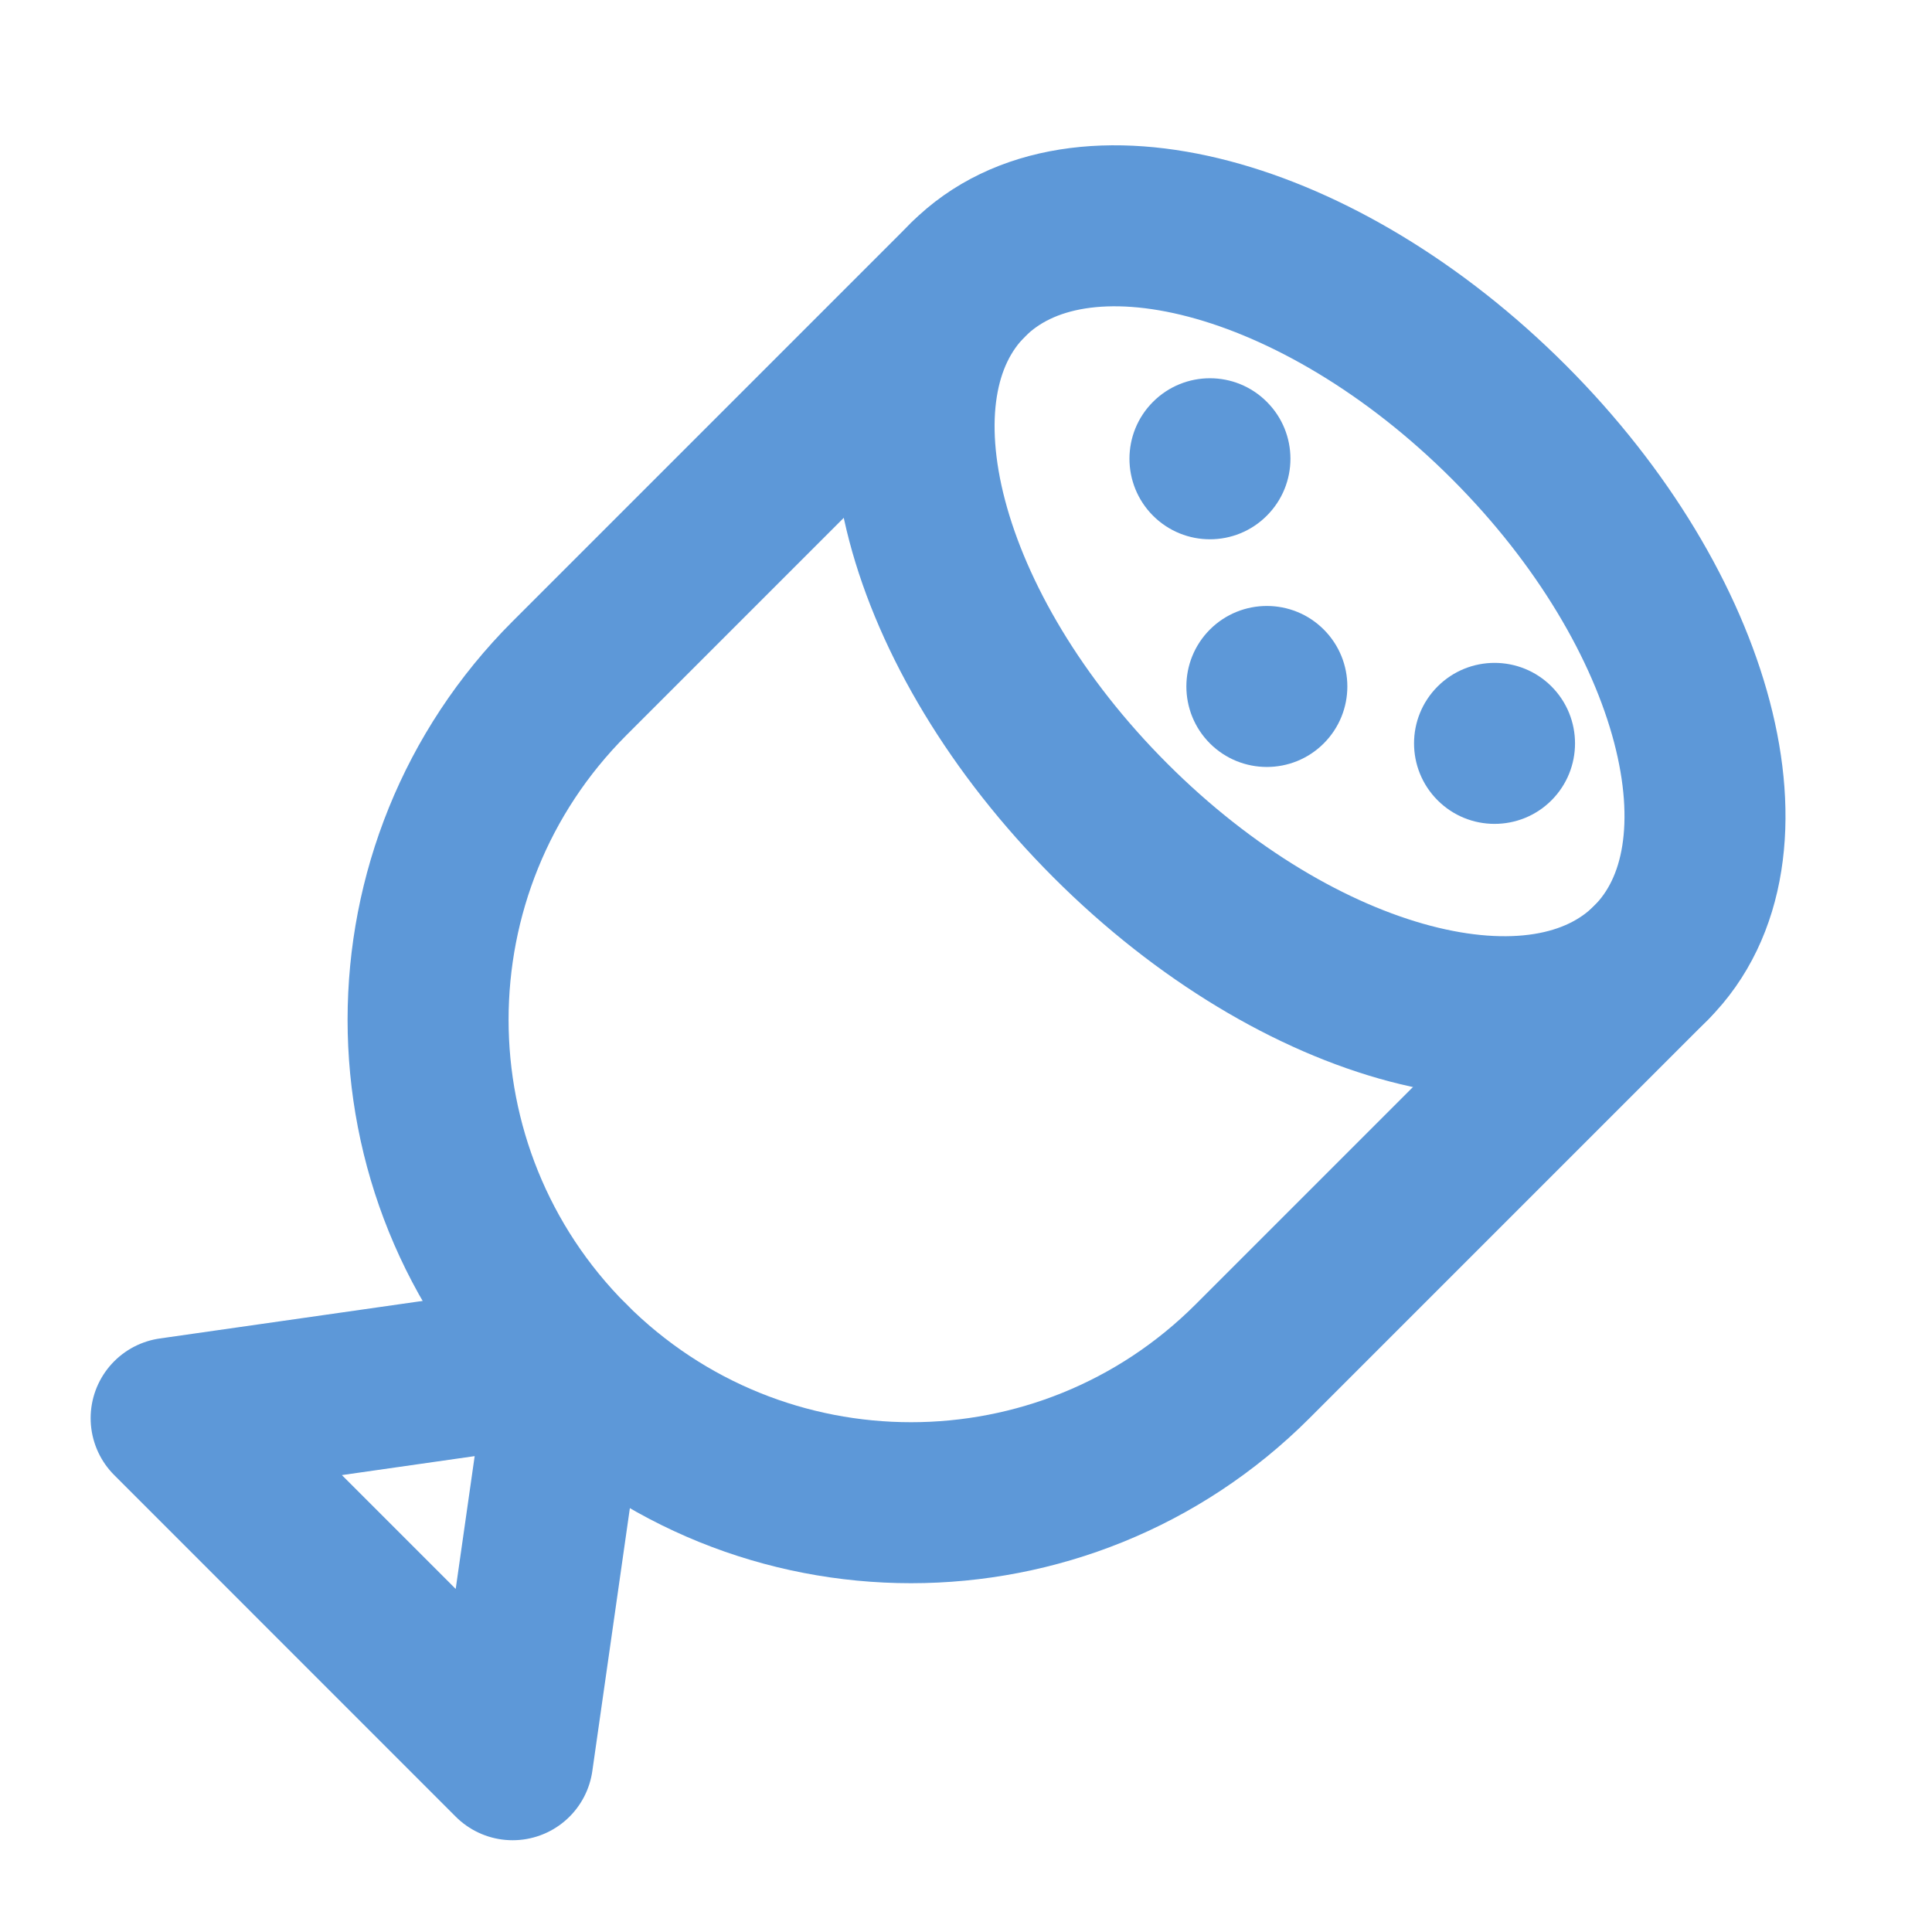
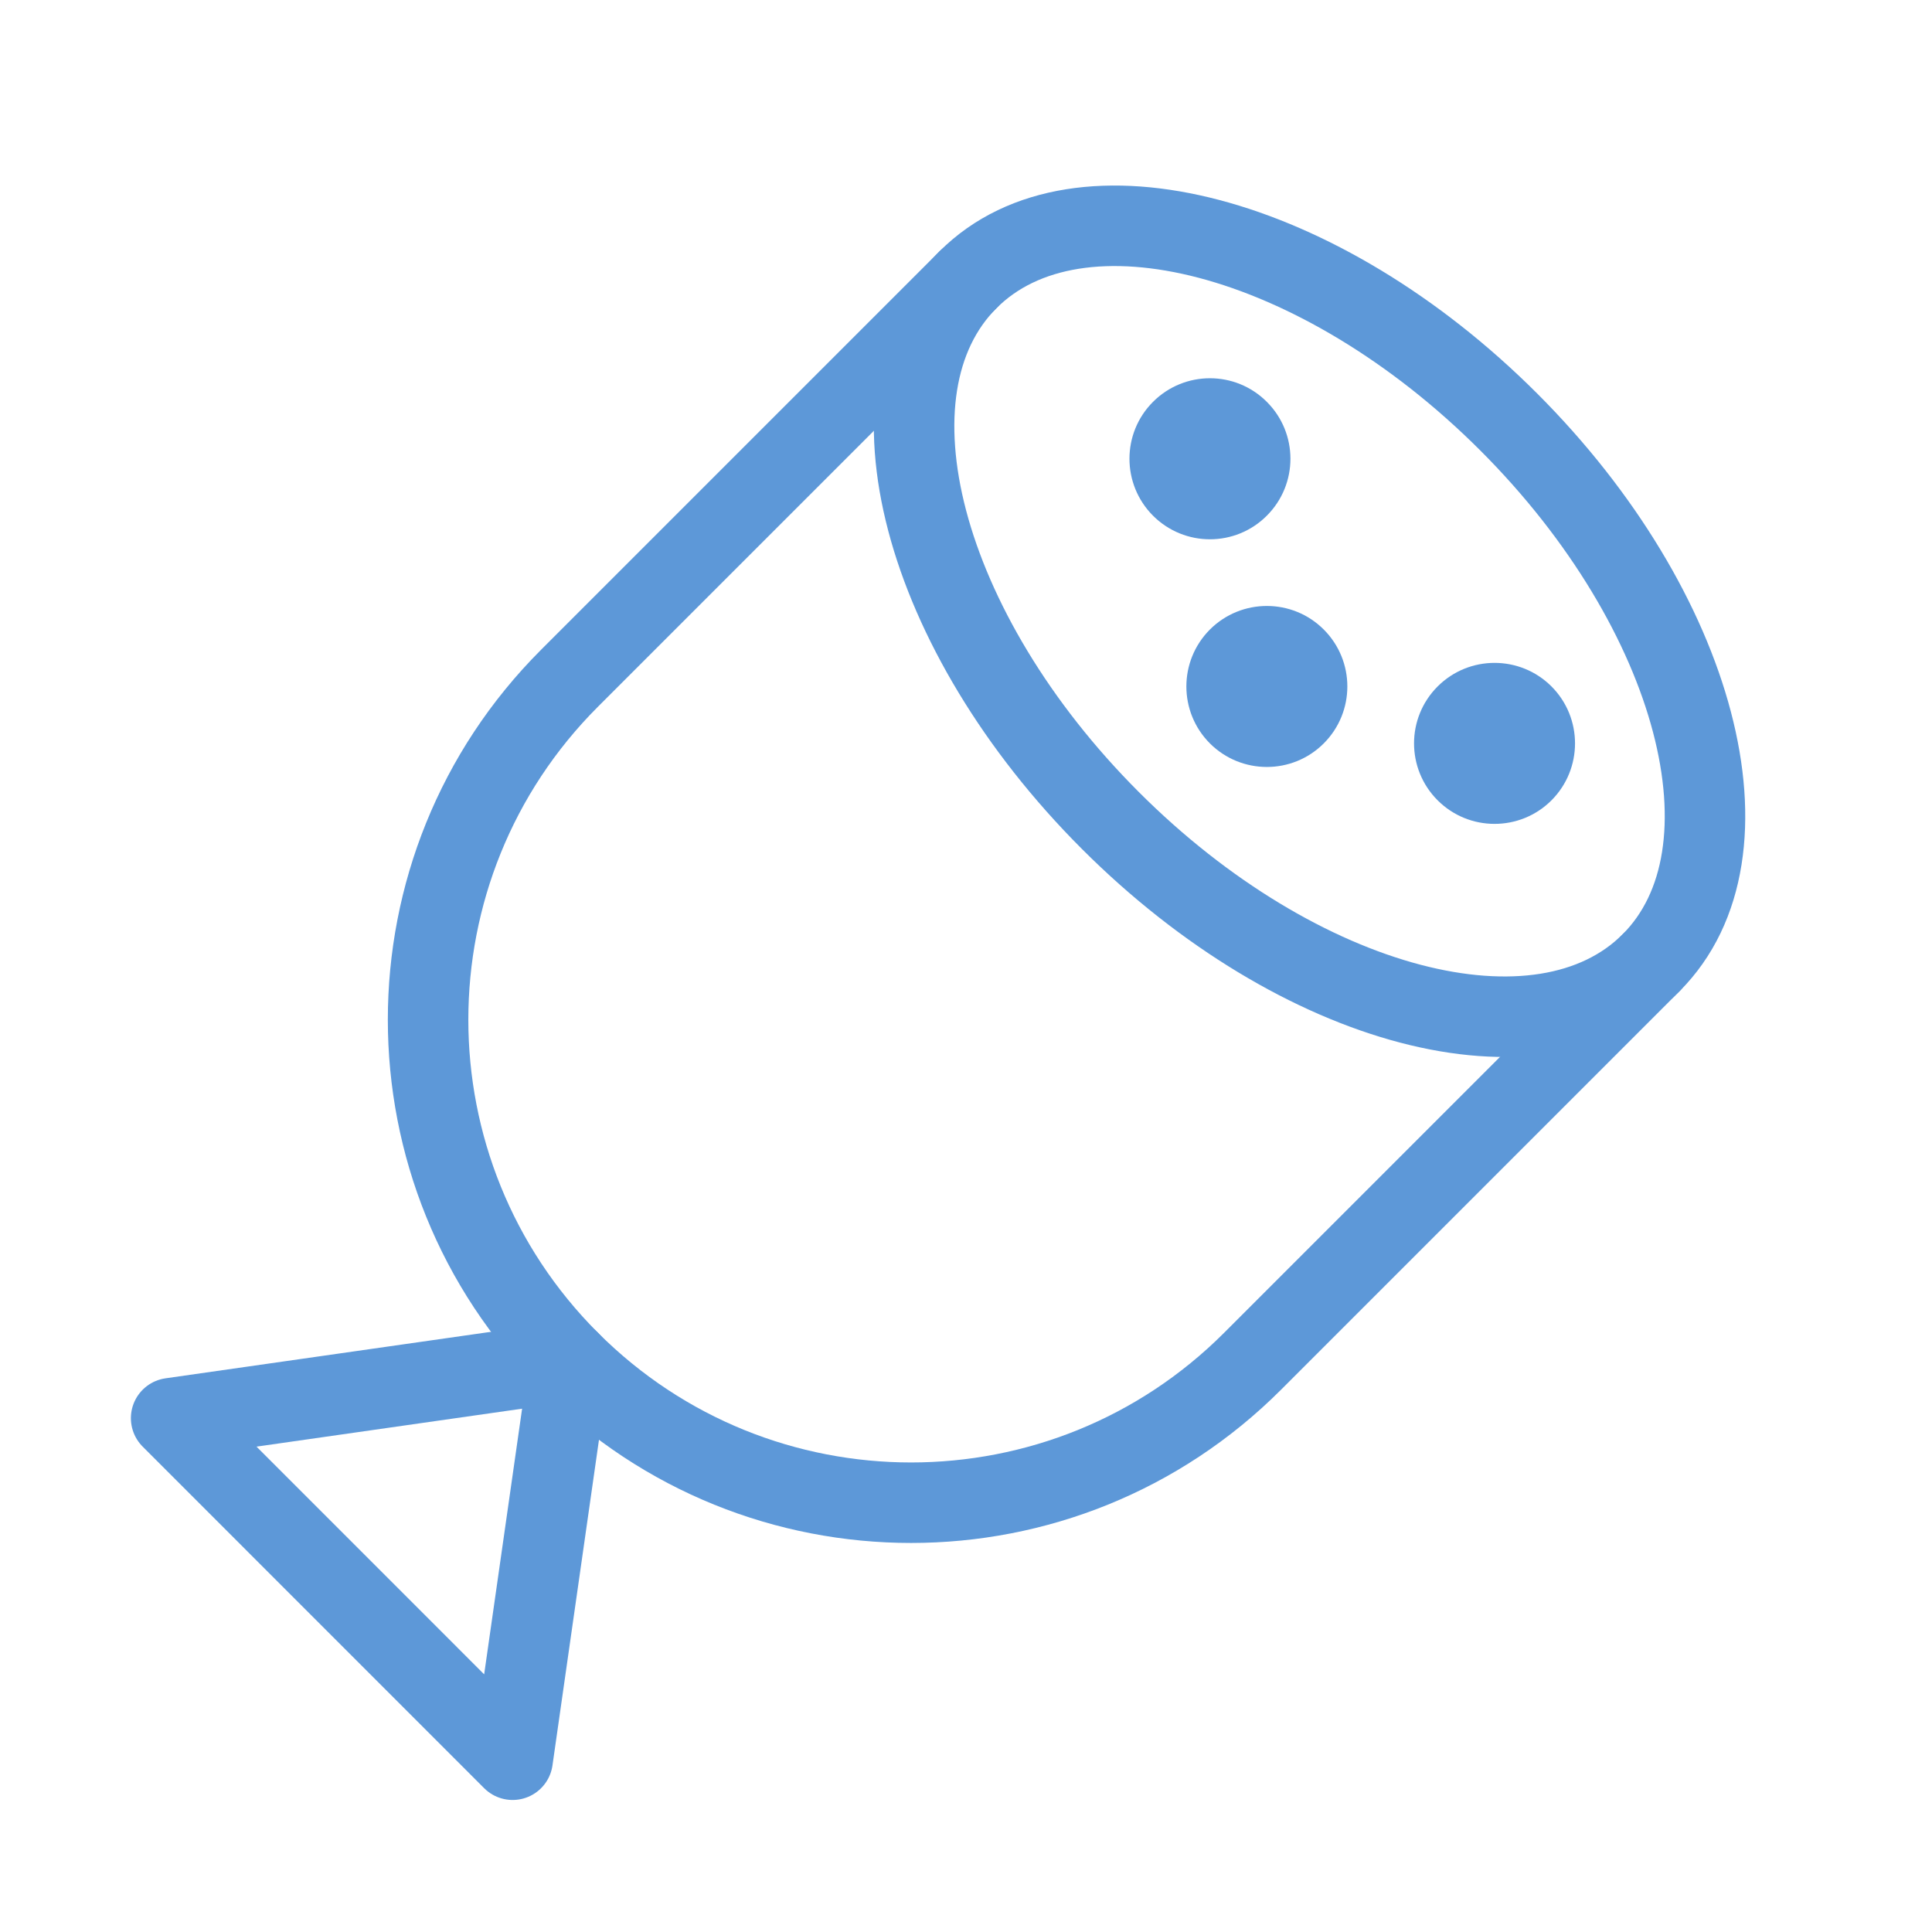
<svg xmlns="http://www.w3.org/2000/svg" width="24" height="24" viewBox="0 0 24 24" fill="none">
-   <path d="M7.075 16.91L6.368 21.86L2.126 17.617L7.075 16.91Z" stroke="#5d98d8" stroke-width="2" stroke-linecap="round" stroke-linejoin="round" />
-   <path d="M12.025 3.475L7.075 8.425C4.732 10.768 4.732 14.567 7.075 16.91C9.418 19.253 13.217 19.253 15.56 16.91L20.51 11.96" stroke="#5d98d8" stroke-width="2" stroke-linecap="round" stroke-linejoin="round" />
-   <path d="M13.793 10.192C16.136 12.536 19.143 13.327 20.51 11.96C21.877 10.593 21.086 7.586 18.743 5.243C16.399 2.899 13.392 2.108 12.025 3.475C10.658 4.842 11.45 7.849 13.793 10.192Z" stroke="#5d98d8" stroke-width="2" stroke-linecap="round" stroke-linejoin="round" />
+   <path d="M7.075 16.91L6.368 21.86L2.126 17.617L7.075 16.91Z" stroke="#5d98d8" stroke-width="1" stroke-linecap="round" stroke-linejoin="round" />
+   <path d="M12.025 3.475L7.075 8.425C4.732 10.768 4.732 14.567 7.075 16.91C9.418 19.253 13.217 19.253 15.56 16.91L20.51 11.96" stroke="#5d98d8" stroke-width="1" stroke-linecap="round" stroke-linejoin="round" />
+   <path d="M13.793 10.192C16.136 12.536 19.143 13.327 20.51 11.96C21.877 10.593 21.086 7.586 18.743 5.243C16.399 2.899 13.392 2.108 12.025 3.475C10.658 4.842 11.45 7.849 13.793 10.192Z" stroke="#5d98d8" stroke-width="1" stroke-linecap="round" stroke-linejoin="round" />
  <path d="M14.323 6.406C14.714 6.797 15.347 6.797 15.737 6.406C16.128 6.015 16.128 5.382 15.737 4.992C15.347 4.601 14.714 4.601 14.323 4.992C13.933 5.382 13.933 6.015 14.323 6.406Z" fill="#5d98d8" />
  <path d="M17.859 9.942C18.249 10.332 18.883 10.332 19.273 9.942C19.663 9.551 19.663 8.918 19.273 8.527C18.883 8.137 18.249 8.137 17.859 8.527C17.468 8.918 17.468 9.551 17.859 9.942Z" fill="#5d98d8" />
  <path d="M15.03 9.235C15.421 9.625 16.054 9.625 16.444 9.235C16.835 8.844 16.835 8.211 16.444 7.82C16.054 7.43 15.421 7.43 15.03 7.82C14.64 8.211 14.64 8.844 15.03 9.235Z" fill="#5d98d8" />
</svg>
